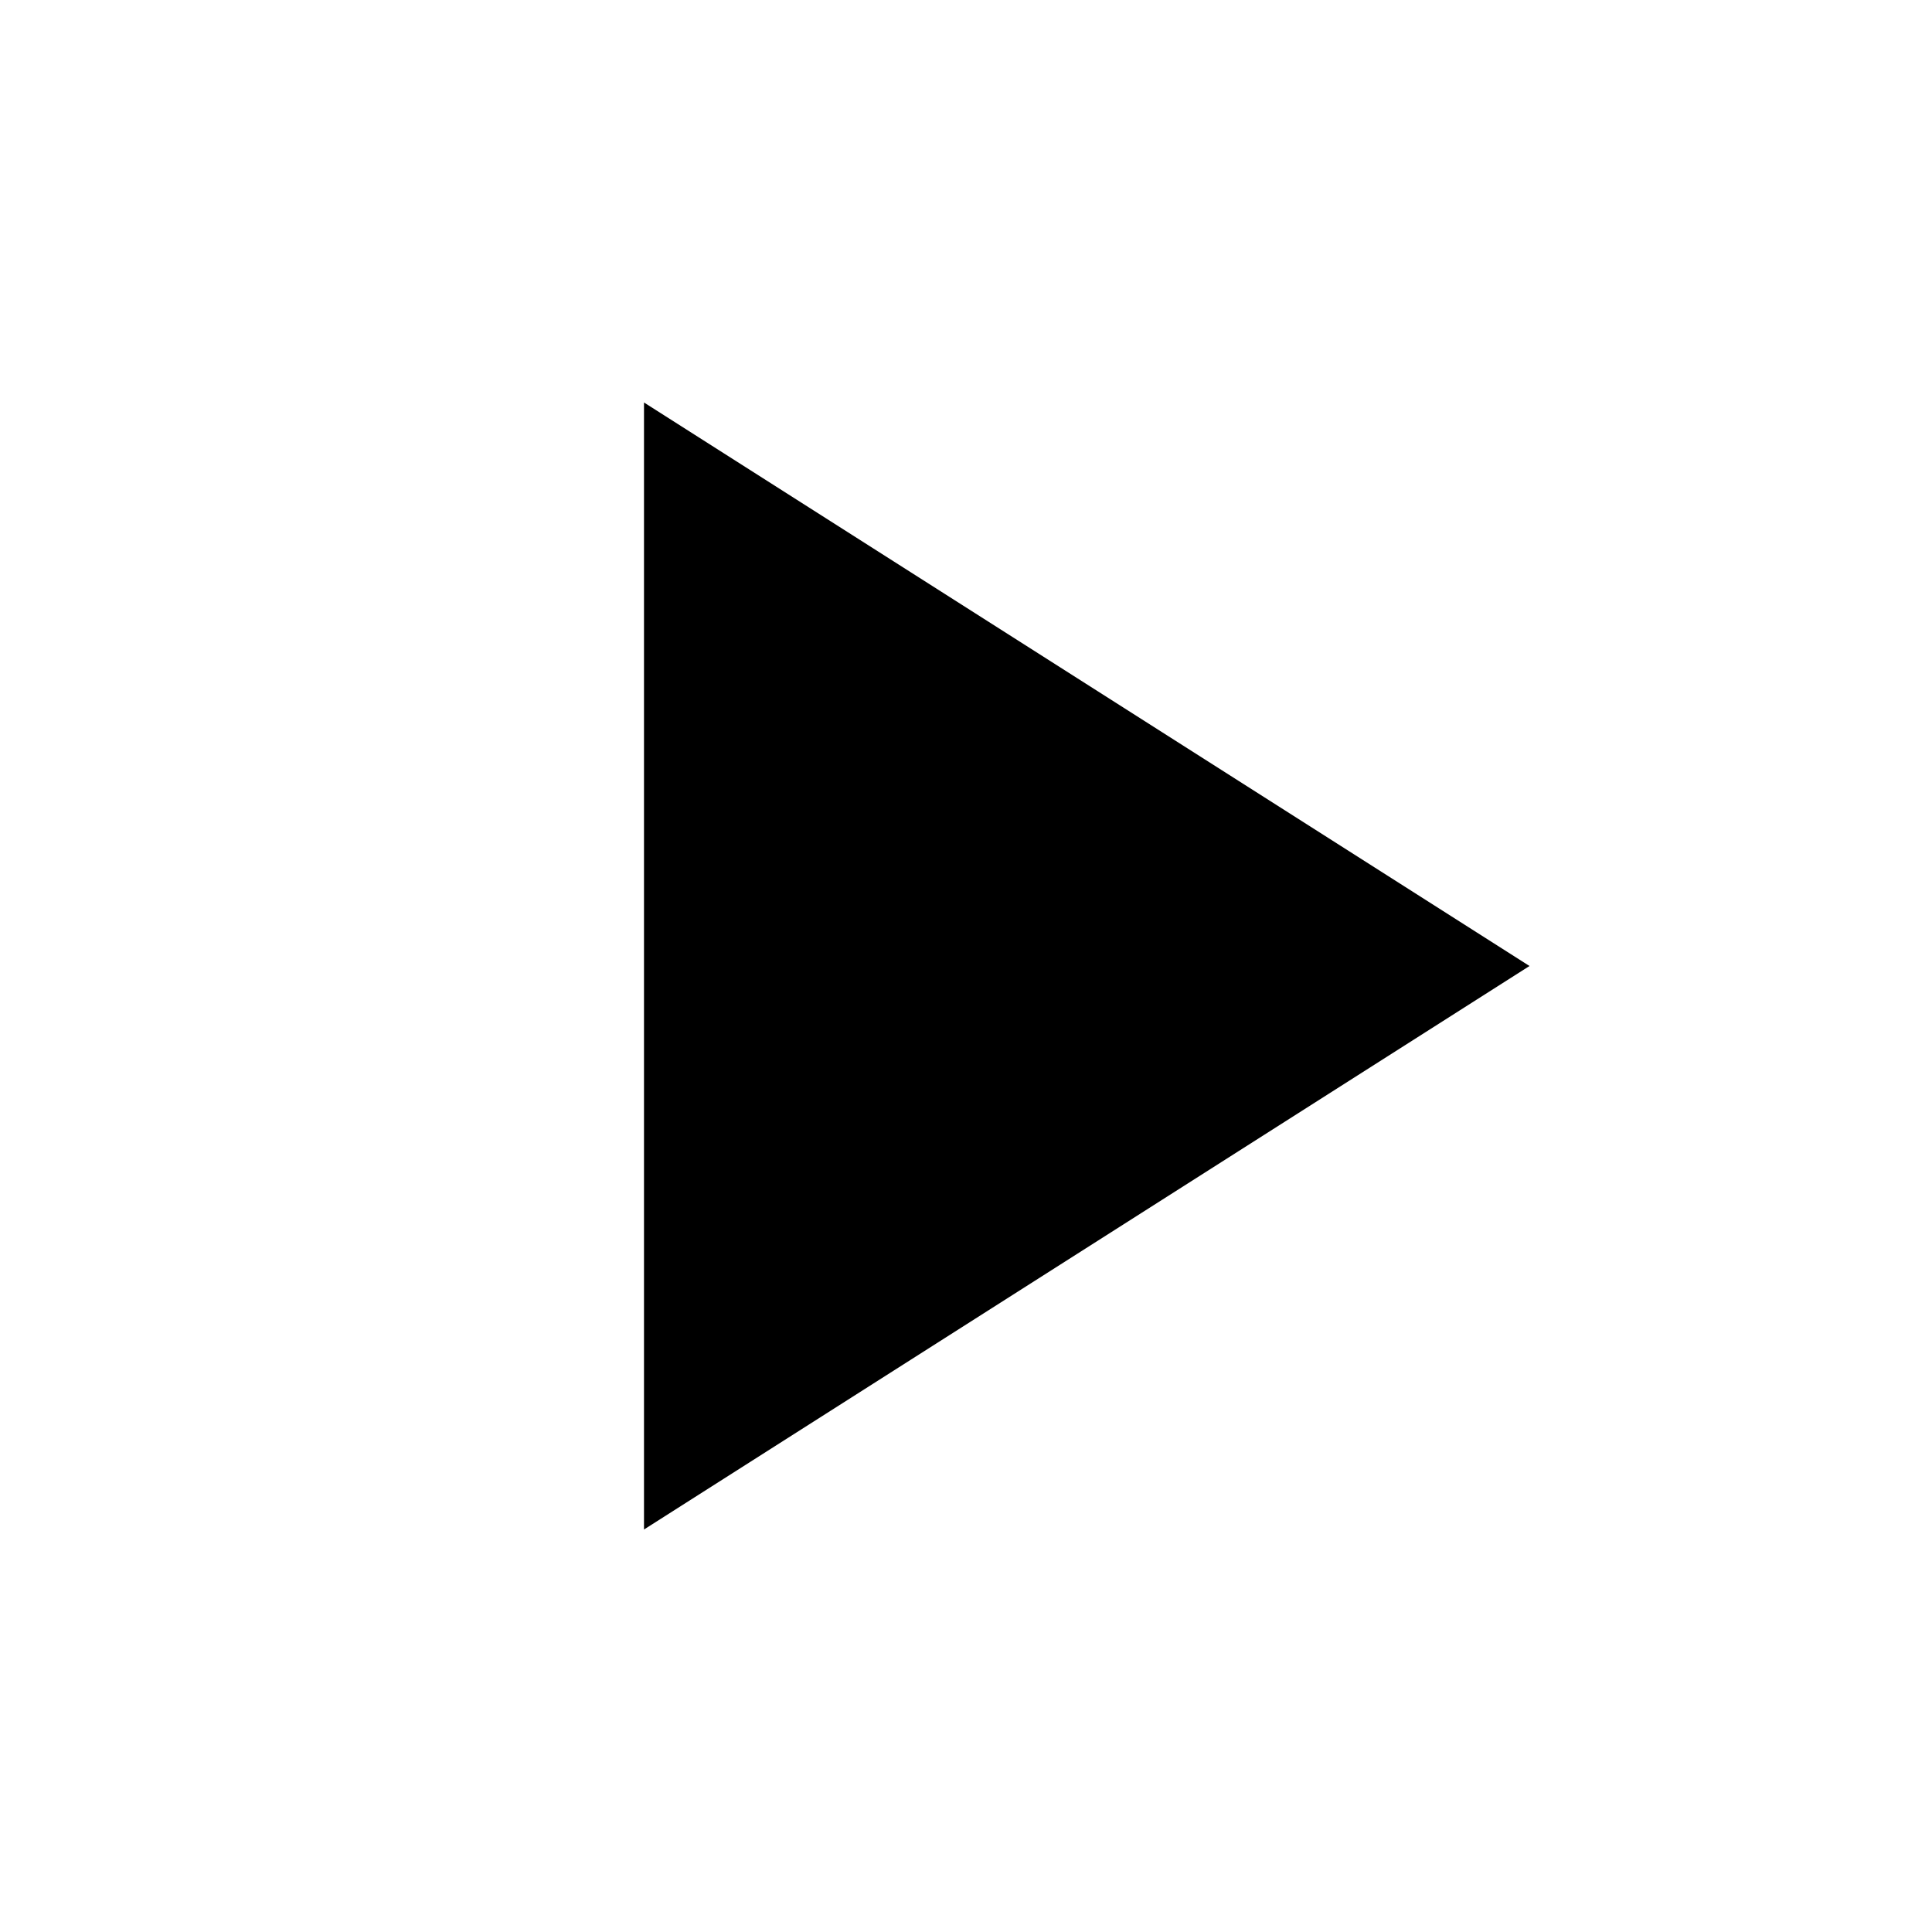
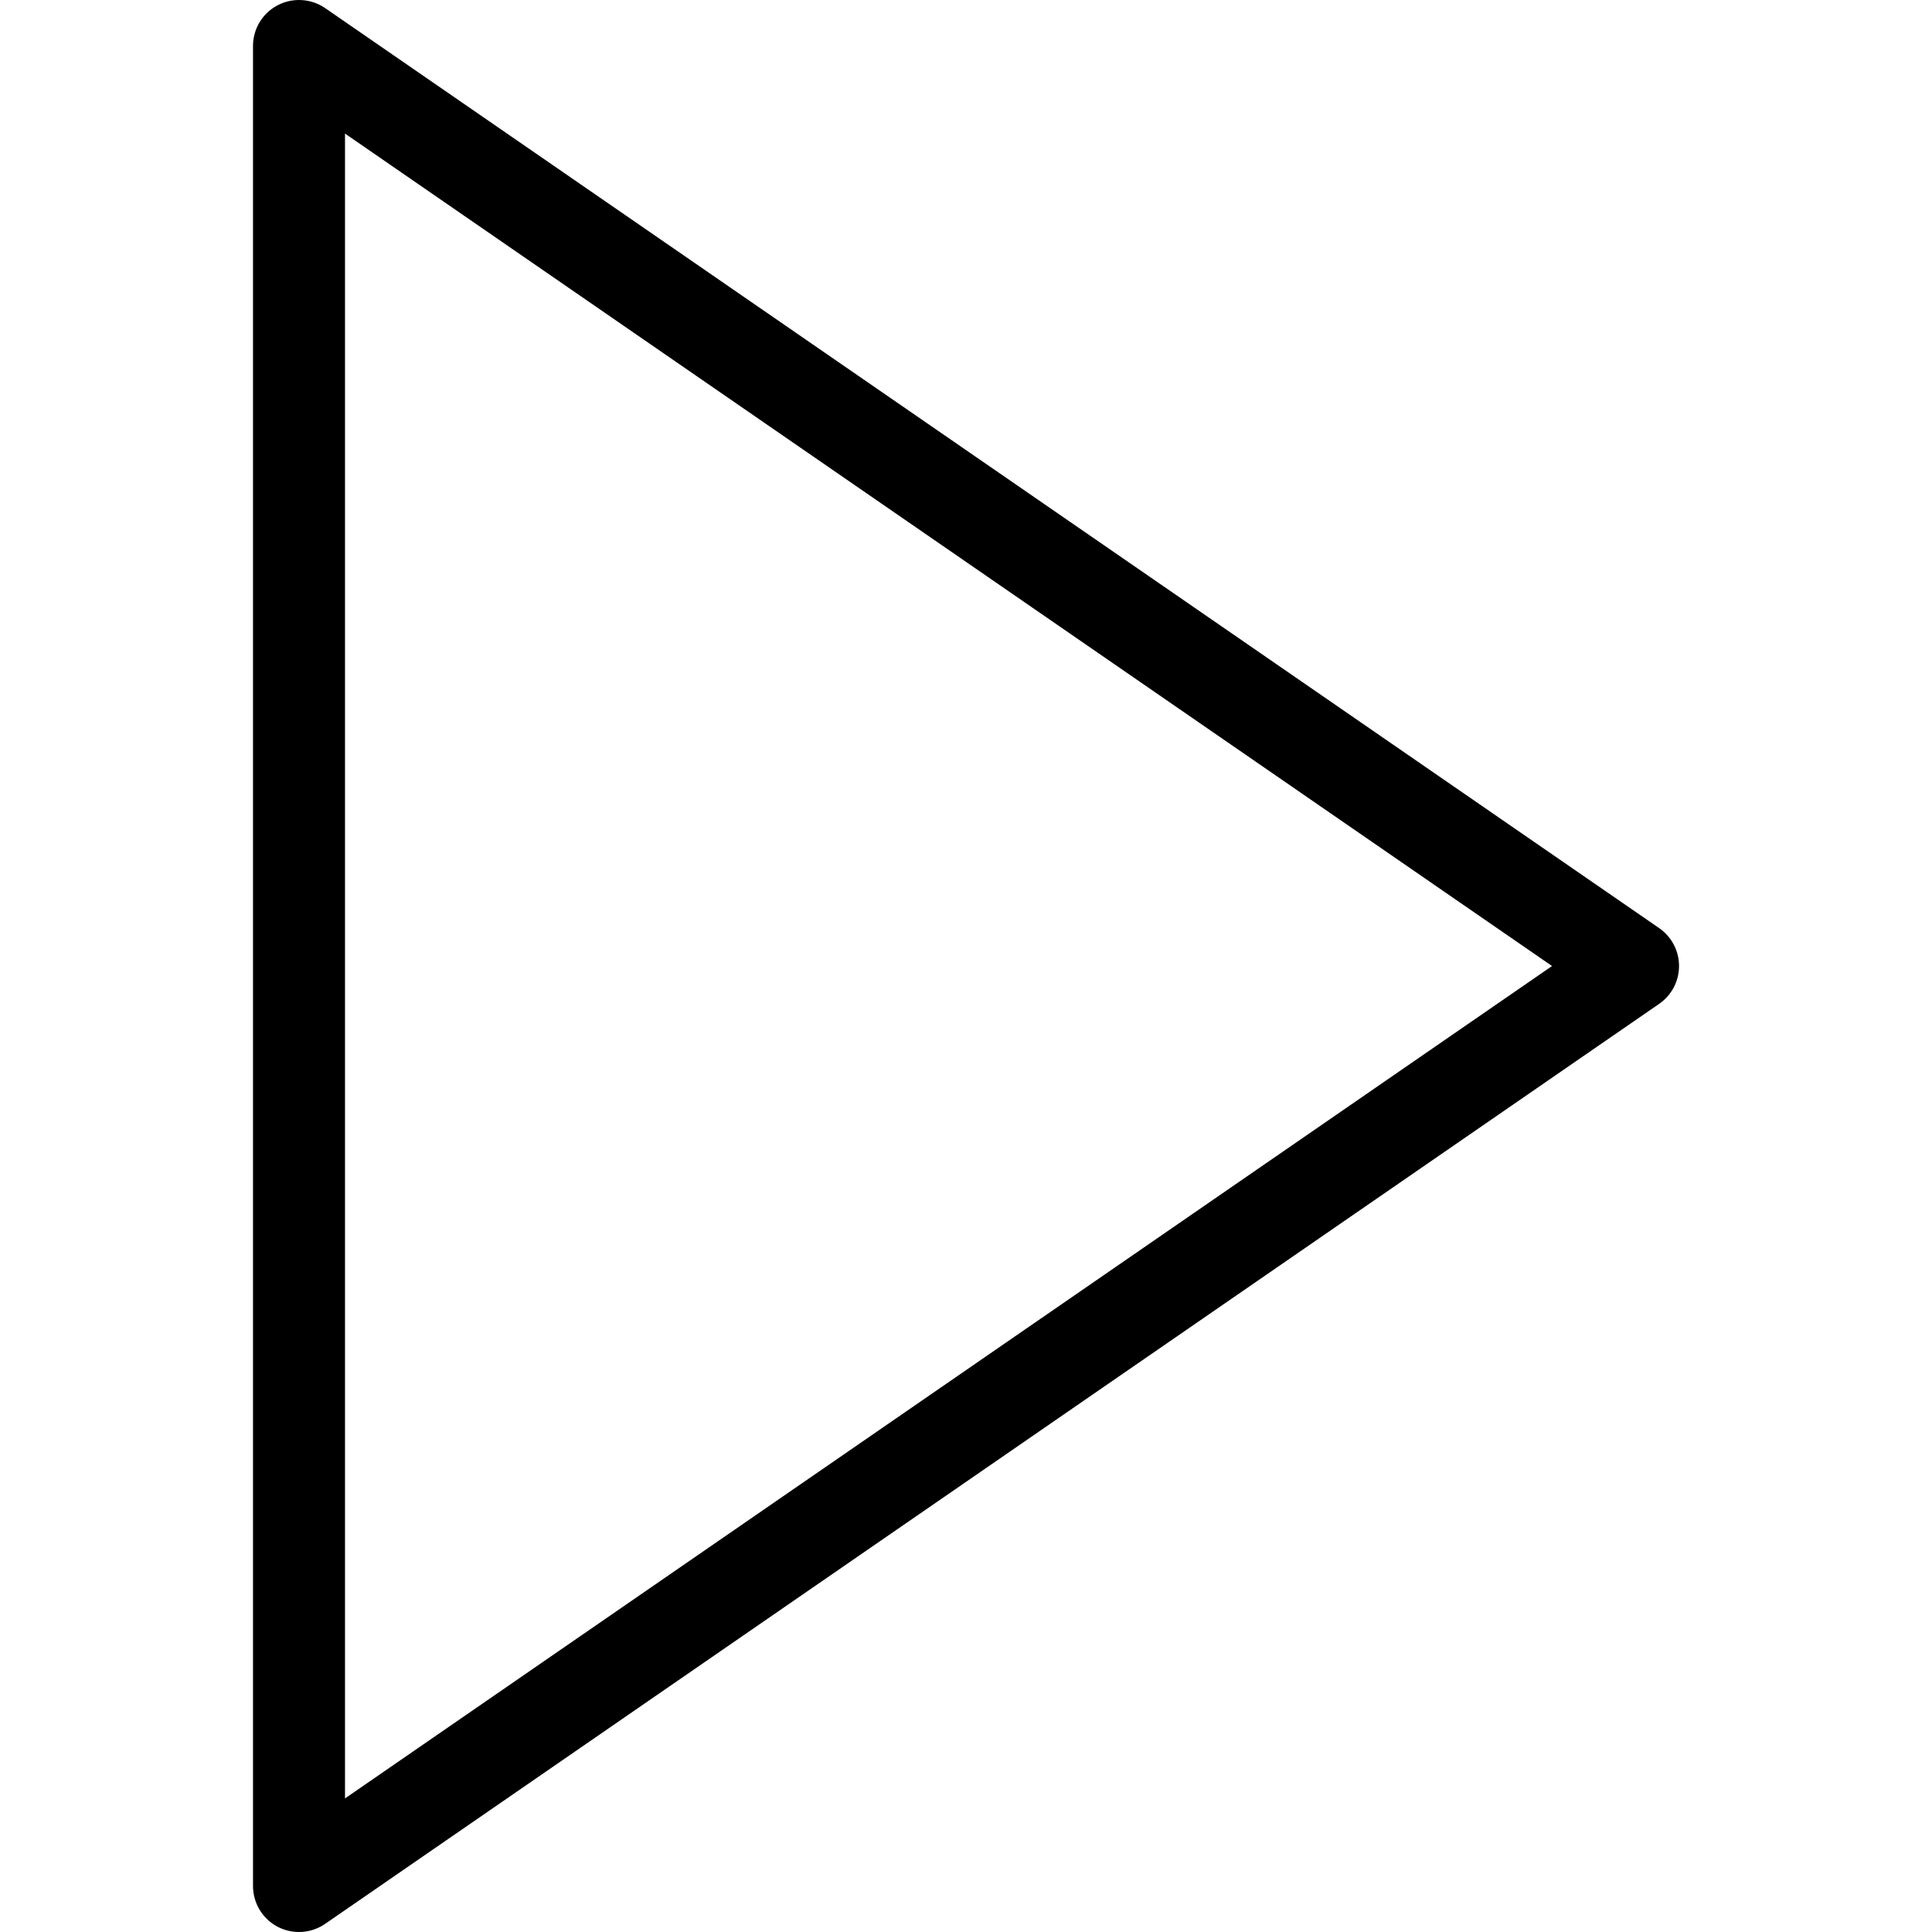
- <svg xmlns="http://www.w3.org/2000/svg" width="24" height="24" viewBox="0 0 24 24">
-   <g fill="none" fill-rule="evenodd">
-     <path d="M0 0h24v24H0z" />
-     <path fill="#000" fill-rule="nonzero" d="M8 5v14l11-7z" />
-   </g>
+ <svg xmlns="http://www.w3.org/2000/svg" version="1.1" id="Capa_1" x="0px" y="0px" viewBox="0 0 41.999 41.999" style="enable-background:new 0 0 41.999 41.999;" xml:space="preserve">
+   <path d="M36.068,20.176l-29-20C6.761-0.035,6.363-0.057,6.035,0.114C5.706,0.287,5.5,0.627,5.5,0.999v40  c0,0.372,0.206,0.713,0.535,0.886c0.146,0.076,0.306,0.114,0.465,0.114c0.199,0,0.397-0.06,0.568-0.177l29-20  c0.271-0.187,0.432-0.494,0.432-0.823S36.338,20.363,36.068,20.176z M7.5,39.095V2.904l26.239,18.096L7.5,39.095z" />
+   <g>
+ </g>
+   <g>
+ </g>
+   <g>
+ </g>
+   <g>
+ </g>
+   <g>
+ </g>
+   <g>
+ </g>
+   <g>
+ </g>
+   <g>
+ </g>
+   <g>
+ </g>
+   <g>
+ </g>
+   <g>
+ </g>
+   <g>
+ </g>
+   <g>
+ </g>
+   <g>
+ </g>
+   <g>
+ </g>
</svg>
